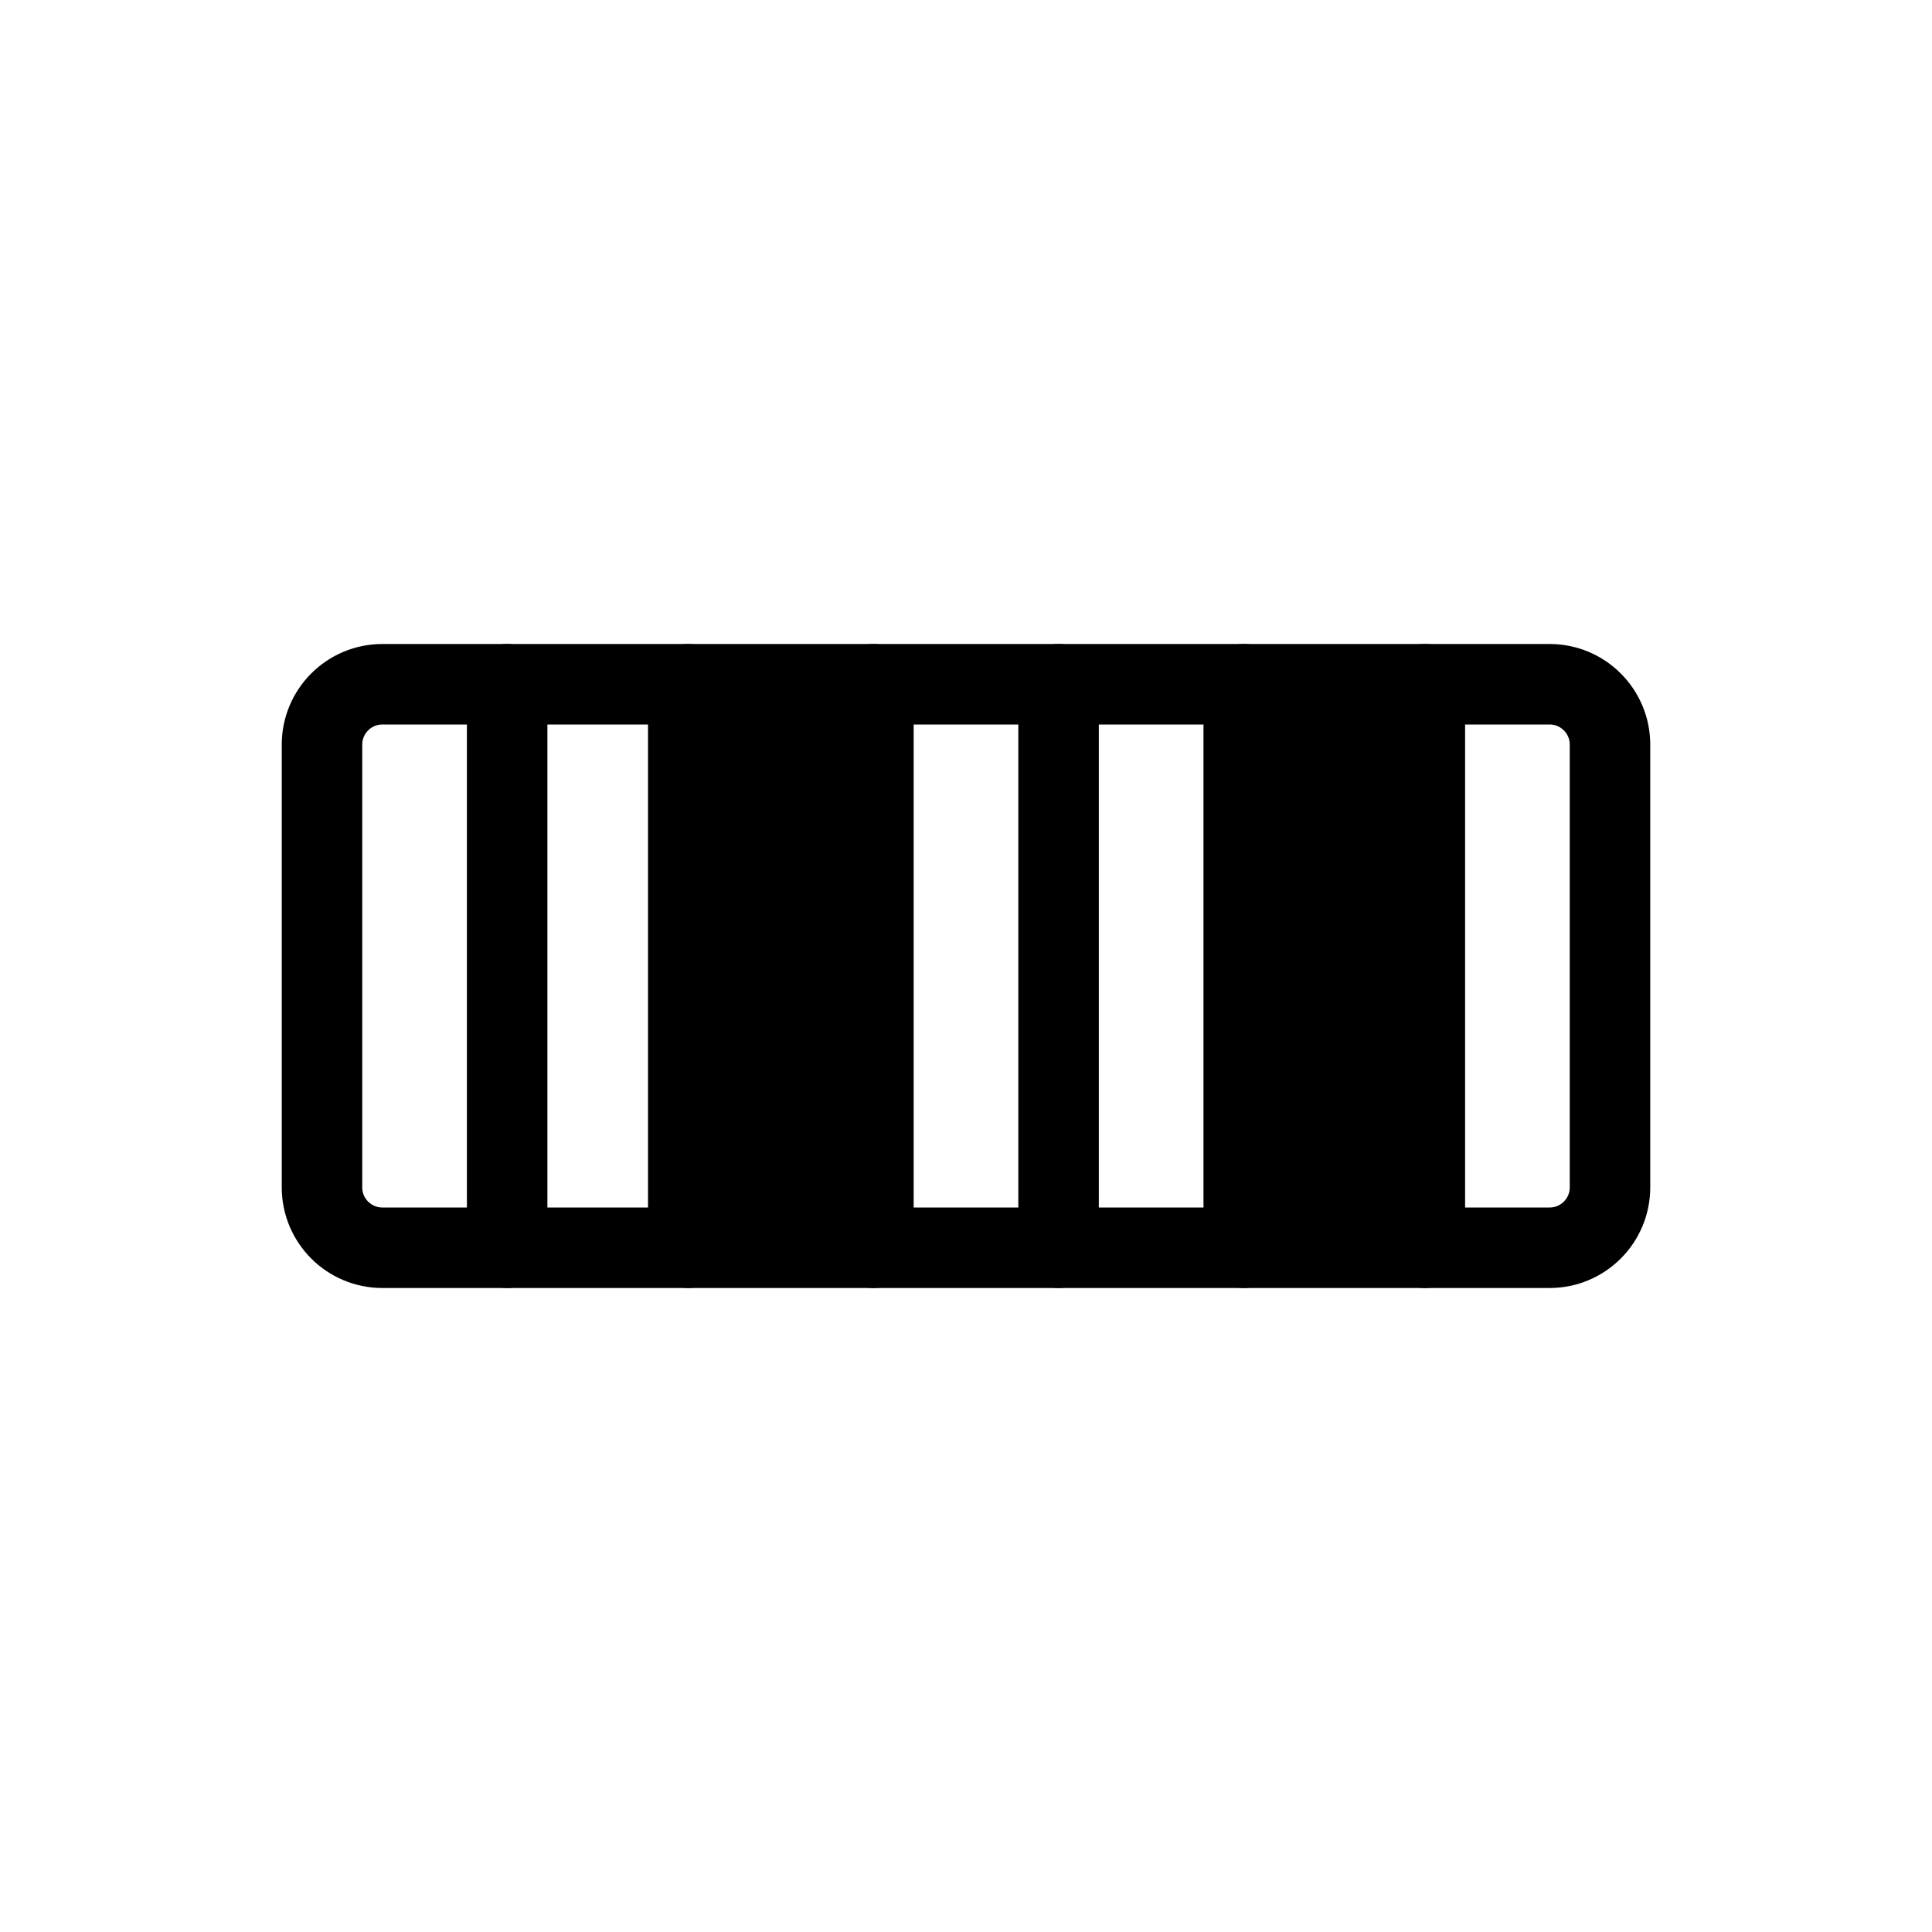
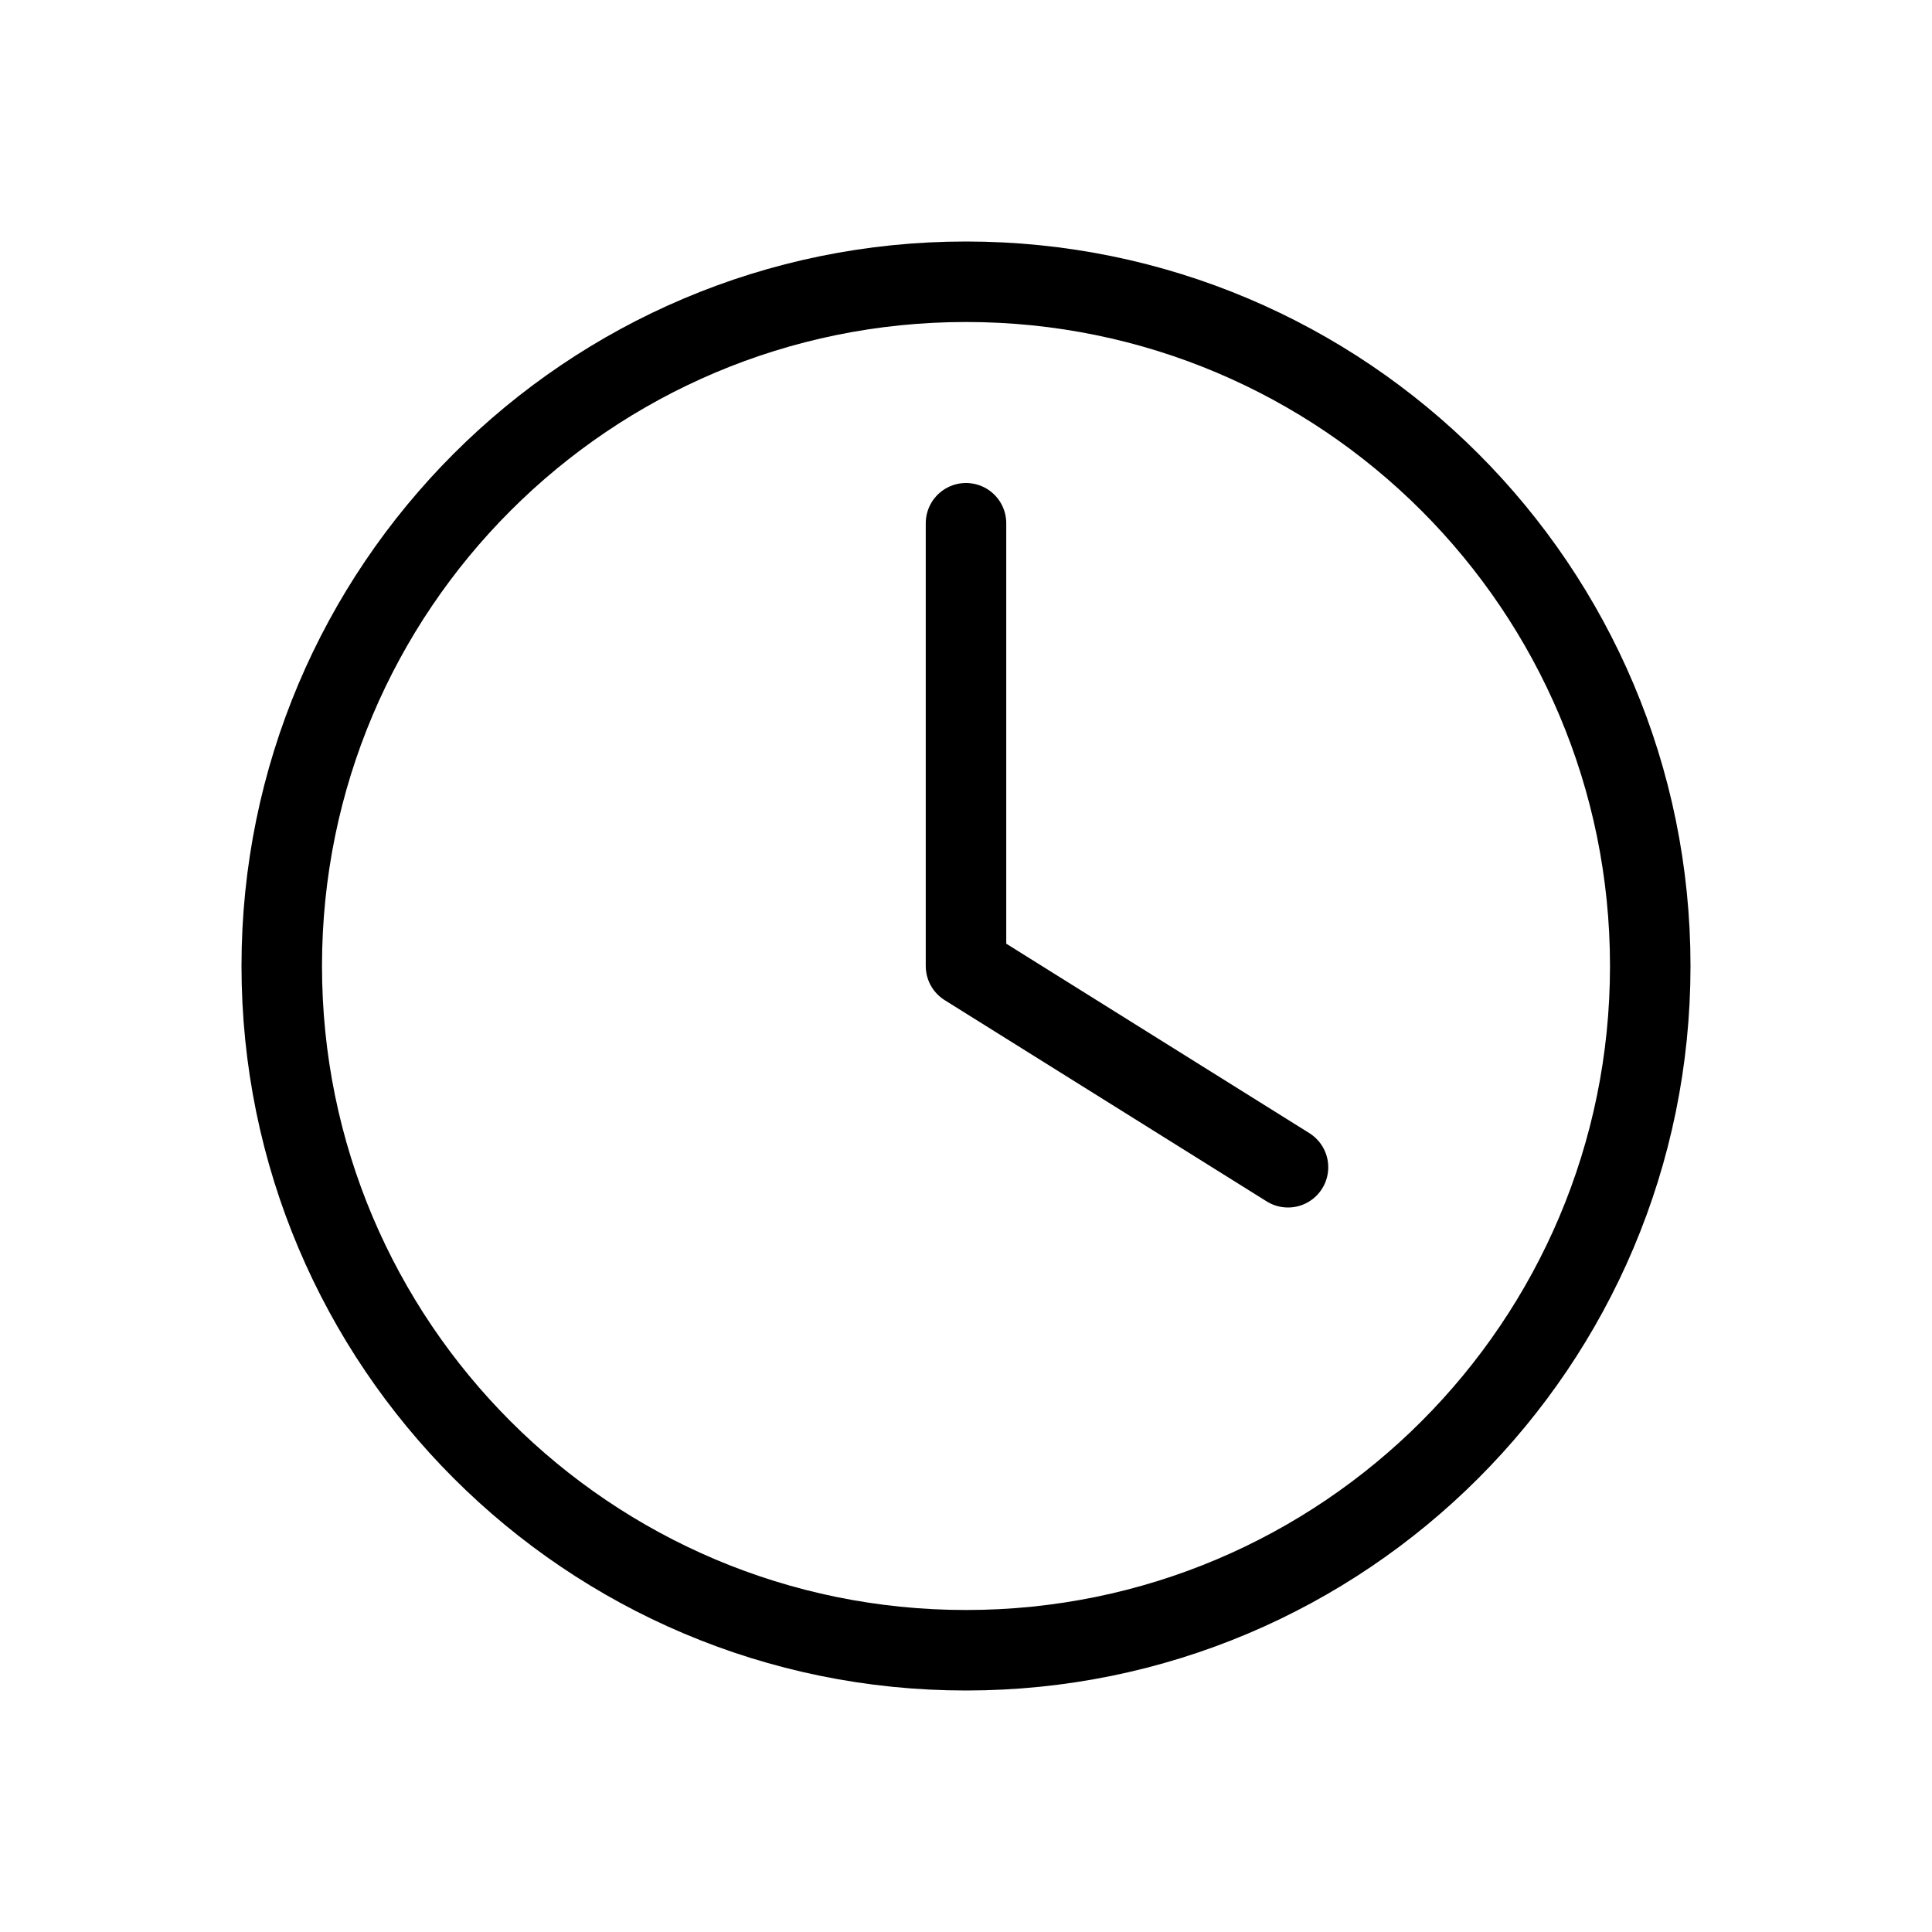
<svg xmlns="http://www.w3.org/2000/svg" viewBox="0 0 48 48" fill="none" stroke="currentColor" stroke-width="2" stroke-linecap="round" stroke-linejoin="round">
-   <rect x="8" y="17" width="32" height="14" rx="1.5" />
-   <line x1="12.6" y1="17" x2="12.6" y2="31" />
-   <line x1="17.1" y1="17" x2="17.1" y2="31" />
-   <rect x="17.1" y="17" width="4.6" height="14" fill="currentColor" stroke="none" />
-   <line x1="21.7" y1="17" x2="21.7" y2="31" />
-   <line x1="26.3" y1="17" x2="26.3" y2="31" />
-   <line x1="30.9" y1="17" x2="30.9" y2="31" />
-   <rect x="30.9" y="17" width="4.6" height="14" fill="currentColor" stroke="none" />
-   <line x1="35.4" y1="17" x2="35.4" y2="31" />
+   <circle cx="24" cy="24" r="17" />
+   <polyline points="24,13 24,24 32,29" />
</svg>
